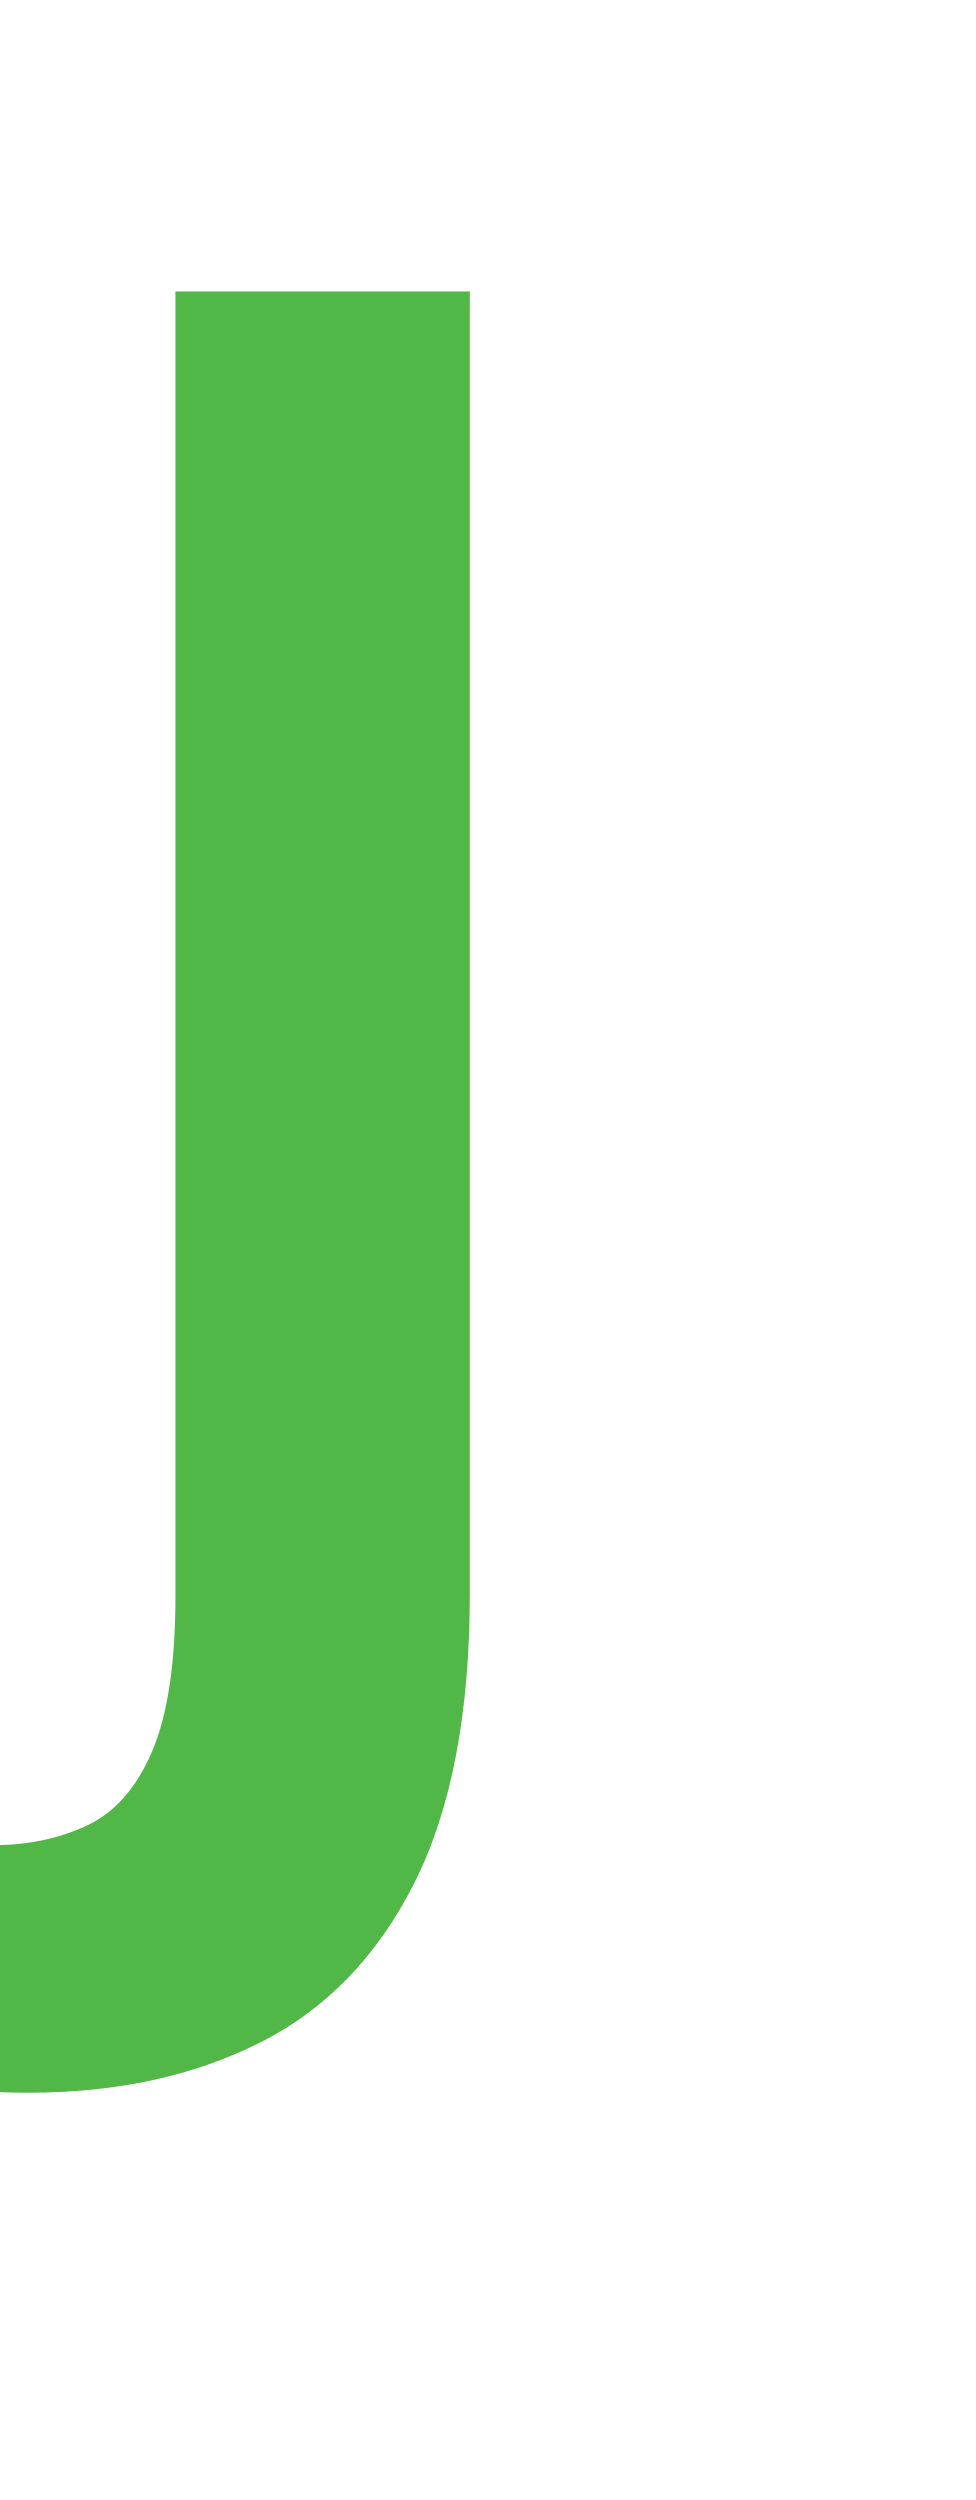
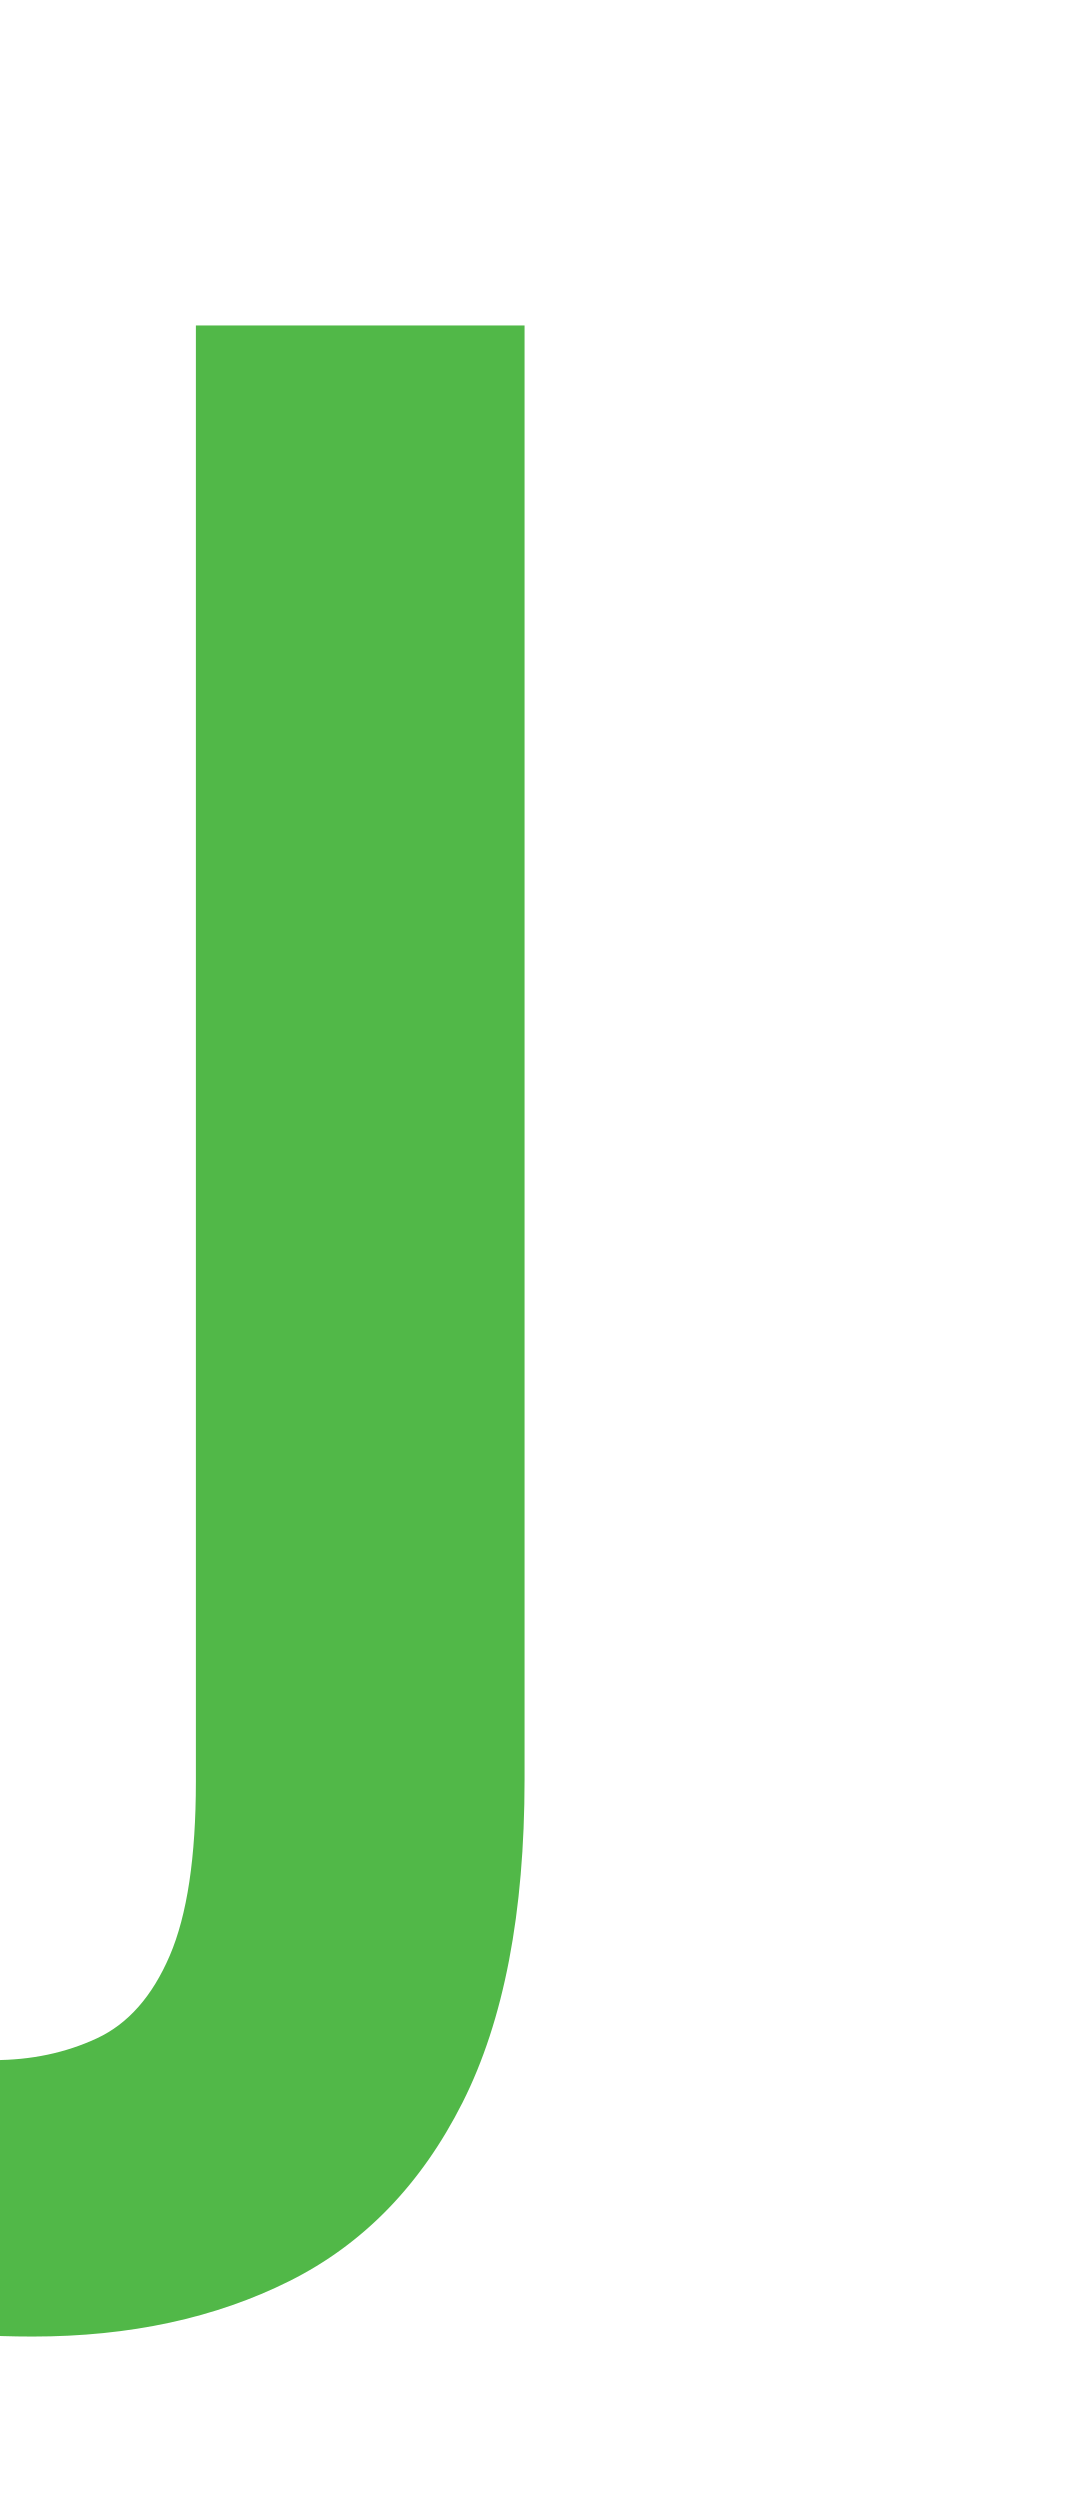
- <svg xmlns="http://www.w3.org/2000/svg" id="Layer_1" data-name="Layer 1" viewBox="0 0 523.51 1341.46">
+ <svg xmlns="http://www.w3.org/2000/svg" id="Layer_1" data-name="Layer 1" viewBox="0 0 523.51 1201.46">
  <defs>
    <style>
      .cls-1 {
        fill: #51b848;
        font-family: Tahoma-Bold, Tahoma;
        font-size: 1046px;
        font-weight: 700;
      }
    </style>
  </defs>
  <text class="cls-1" transform="translate(0 903.25)">
    <tspan x="0" y="0">J</tspan>
  </text>
</svg>
